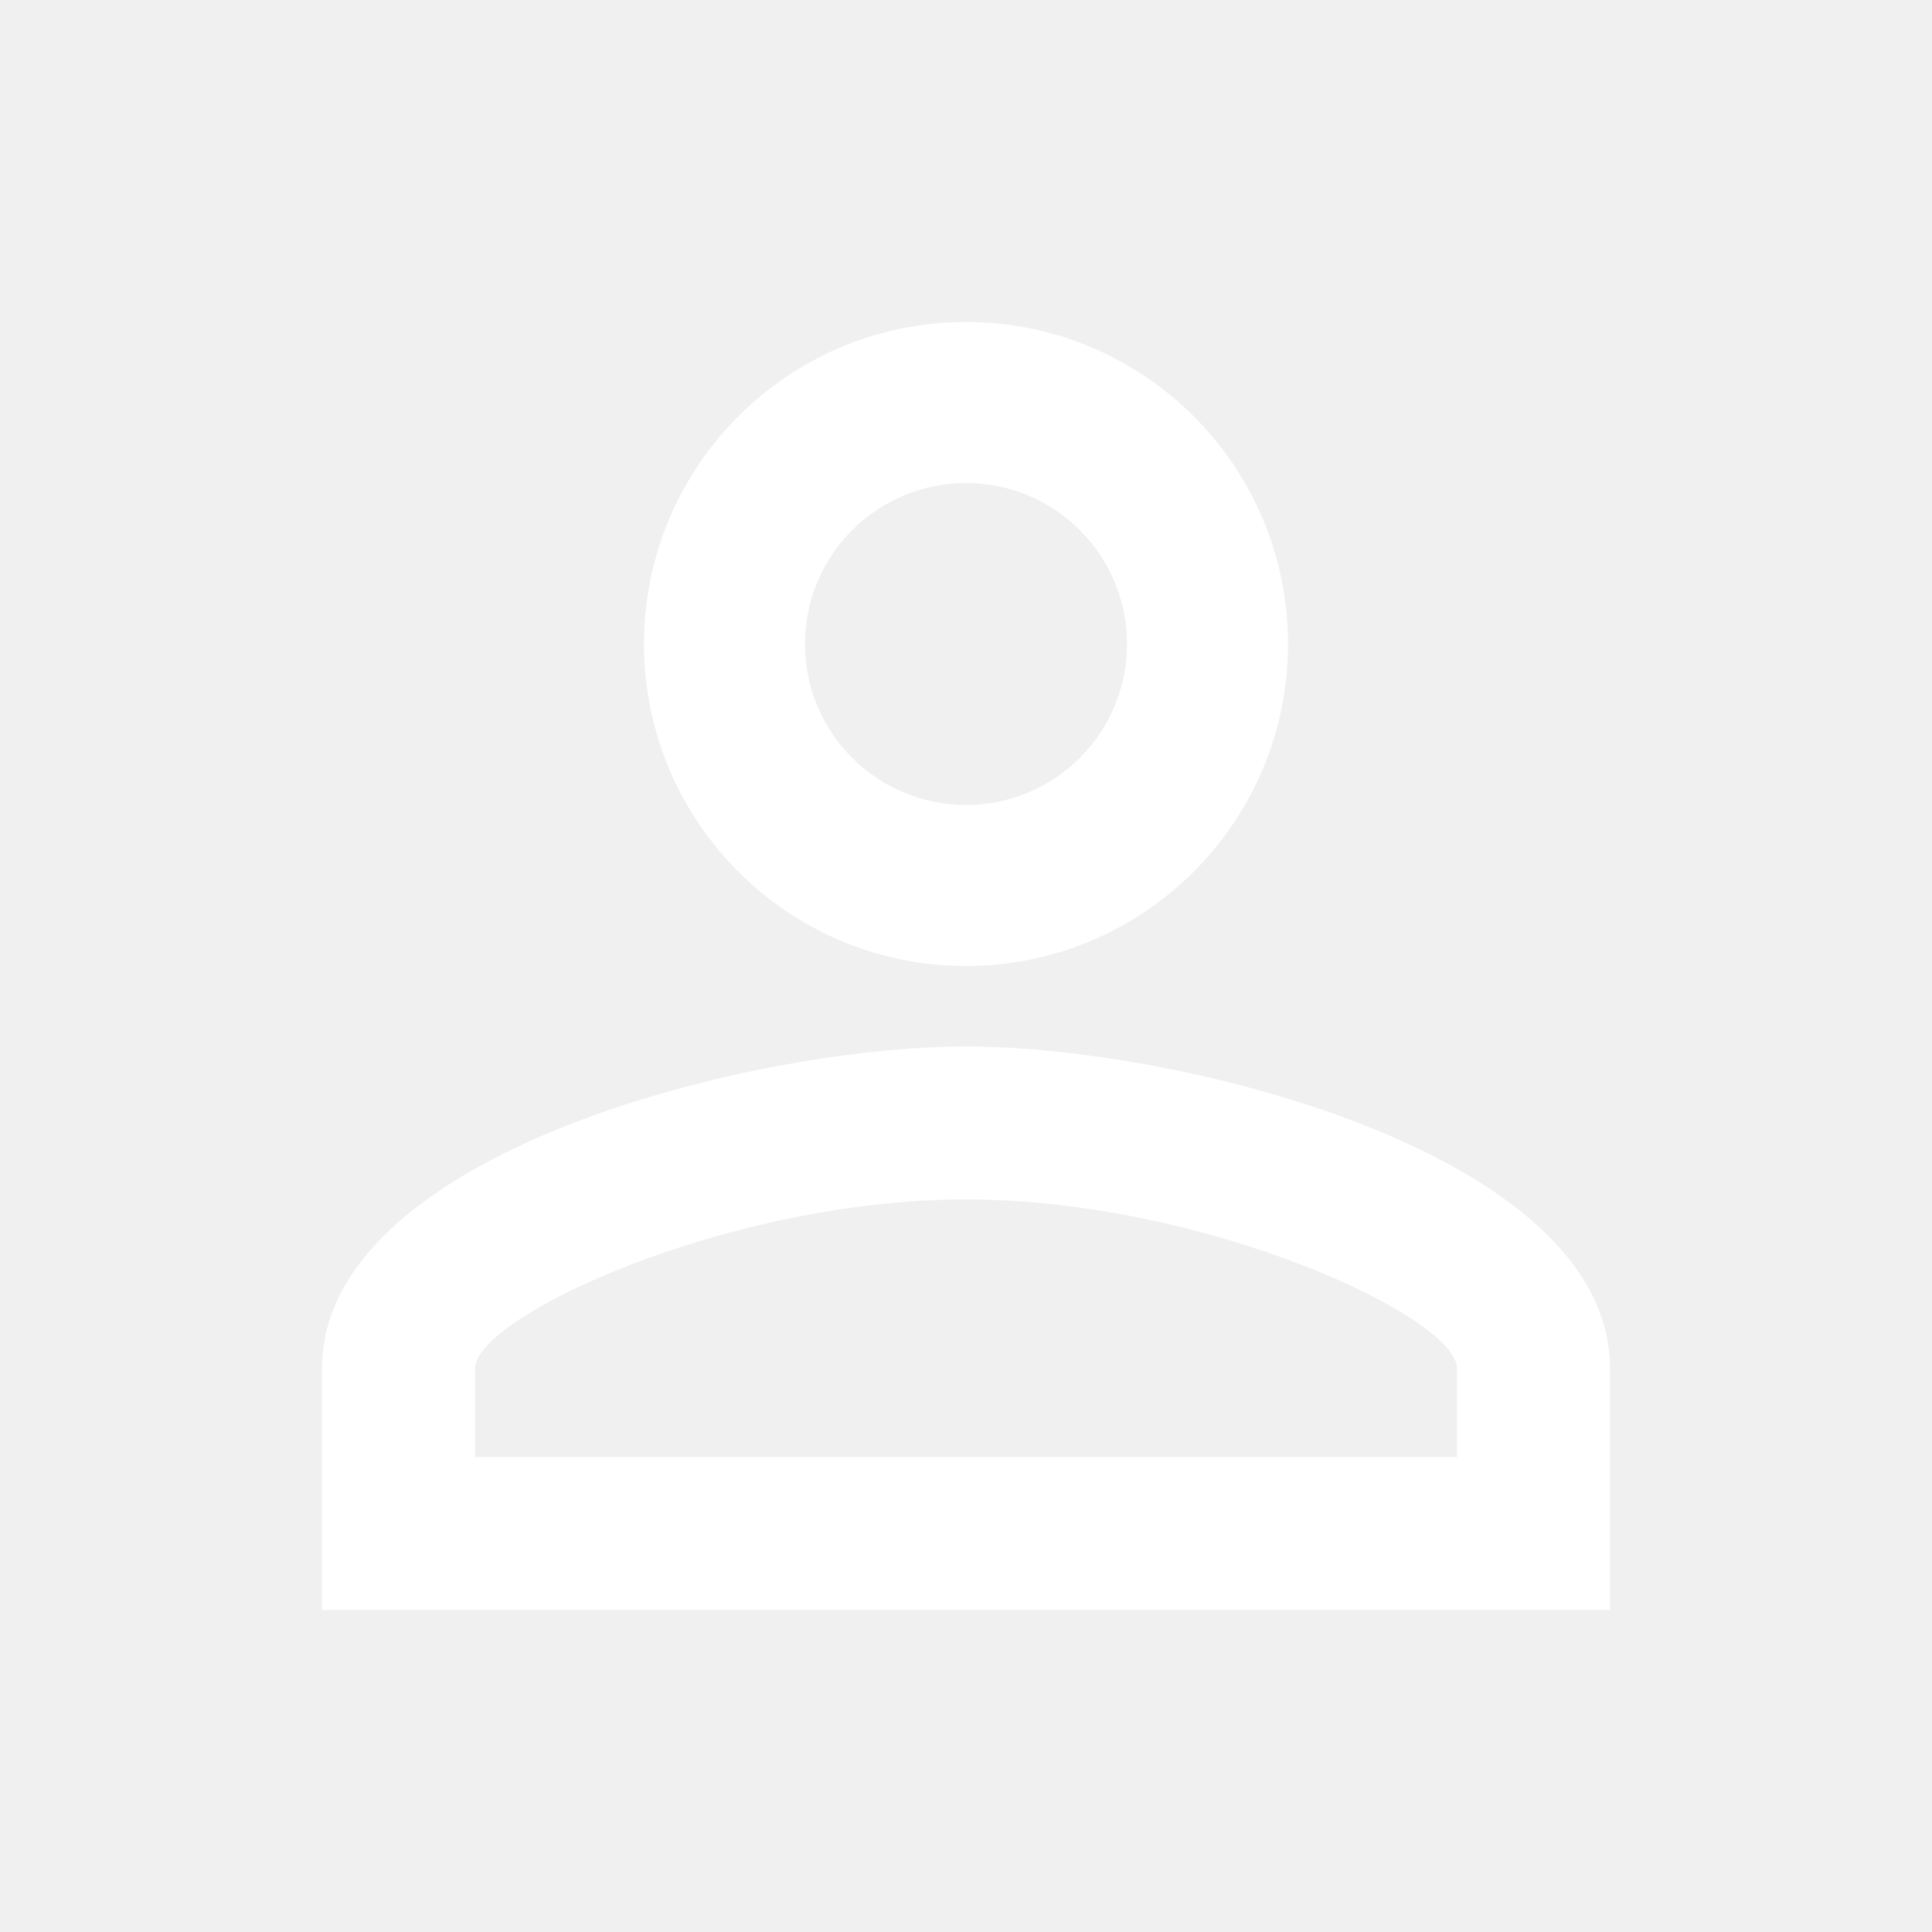
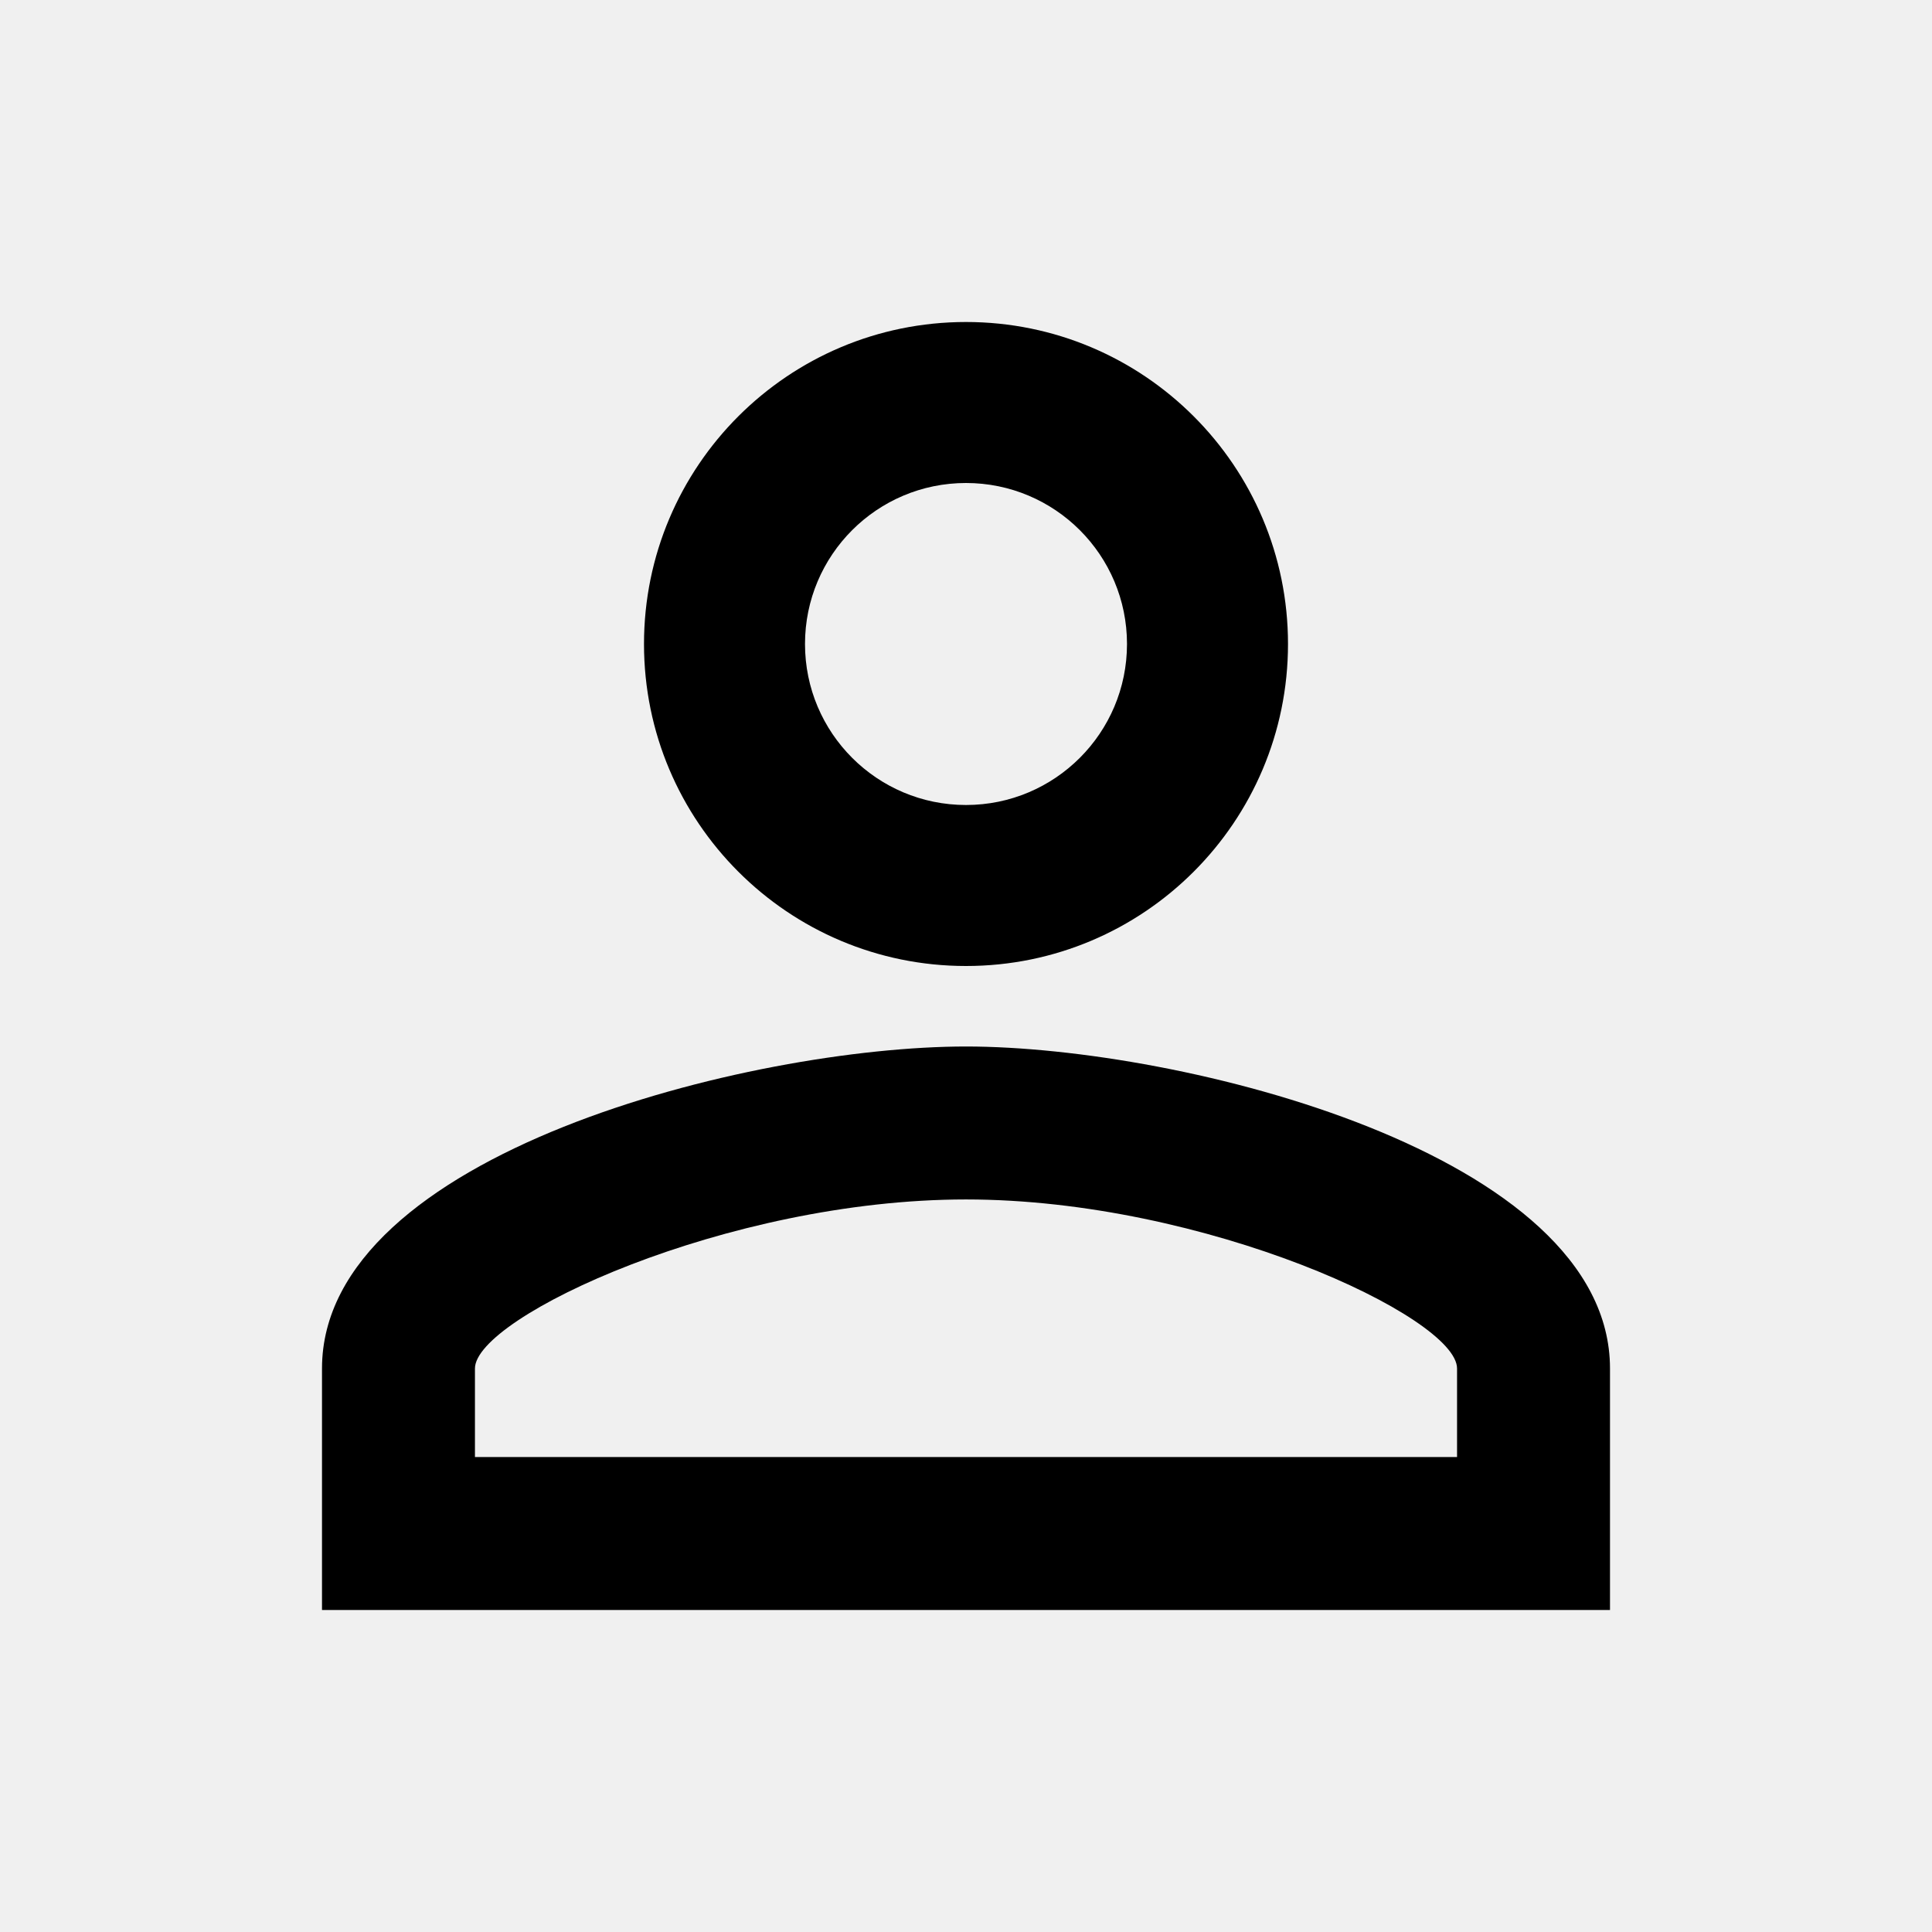
- <svg xmlns="http://www.w3.org/2000/svg" width="24" height="24" fill="none">
-   <path fill="#fff" d="M12 4a4 4 0 1 1 0 8 4 4 0 0 1 0-8Zm0 2a2 2 0 1 0 0 4 2 2 0 0 0 0-4Zm0 7c2.67 0 8 1.33 8 4v3H4v-3c0-2.67 5.33-4 8-4Zm0 1.9c-2.97 0-6.1 1.46-6.1 2.1v1.1h12.2V17c0-.64-3.13-2.1-6.1-2.1Z" />
+ <svg xmlns="http://www.w3.org/2000/svg" width="24" height="24" fill="currentColor">
+   <path d="M12 4a4 4 0 1 1 0 8 4 4 0 0 1 0-8Zm0 2a2 2 0 1 0 0 4 2 2 0 0 0 0-4Zm0 7c2.67 0 8 1.33 8 4v3H4v-3c0-2.67 5.33-4 8-4Zm0 1.9c-2.97 0-6.1 1.46-6.1 2.1v1.1h12.2V17c0-.64-3.13-2.1-6.1-2.1Z" />
</svg>
